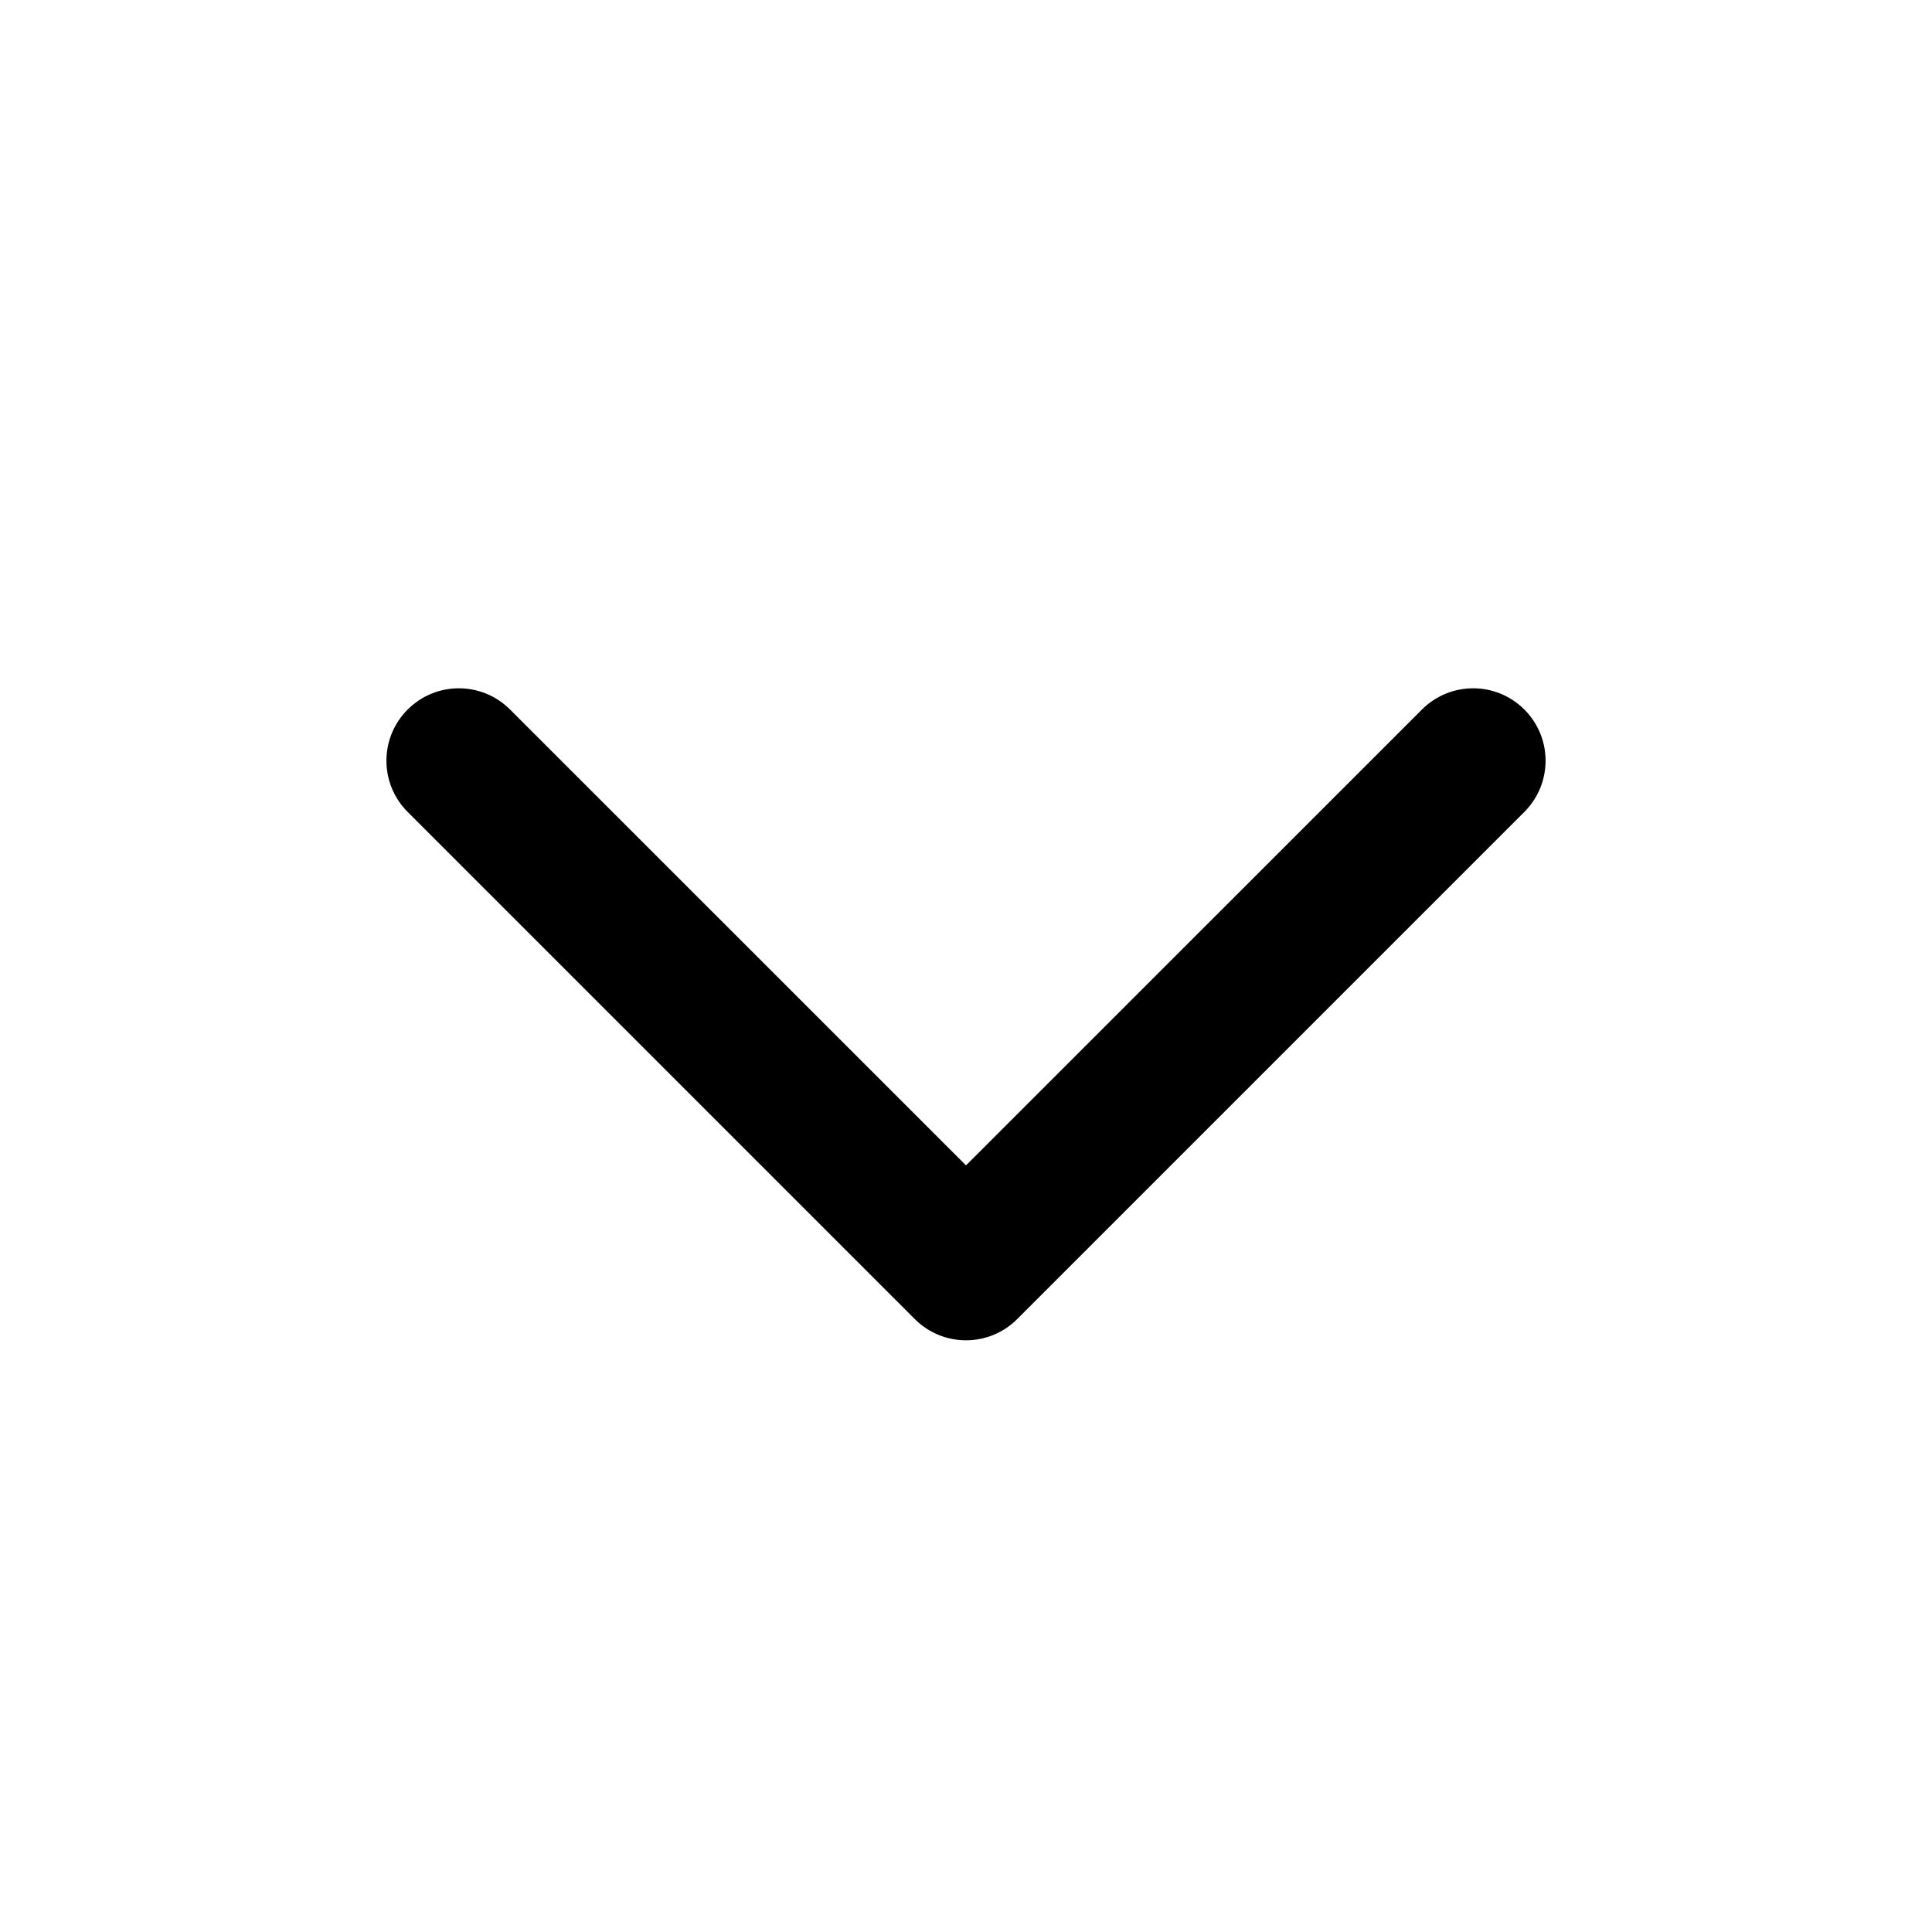
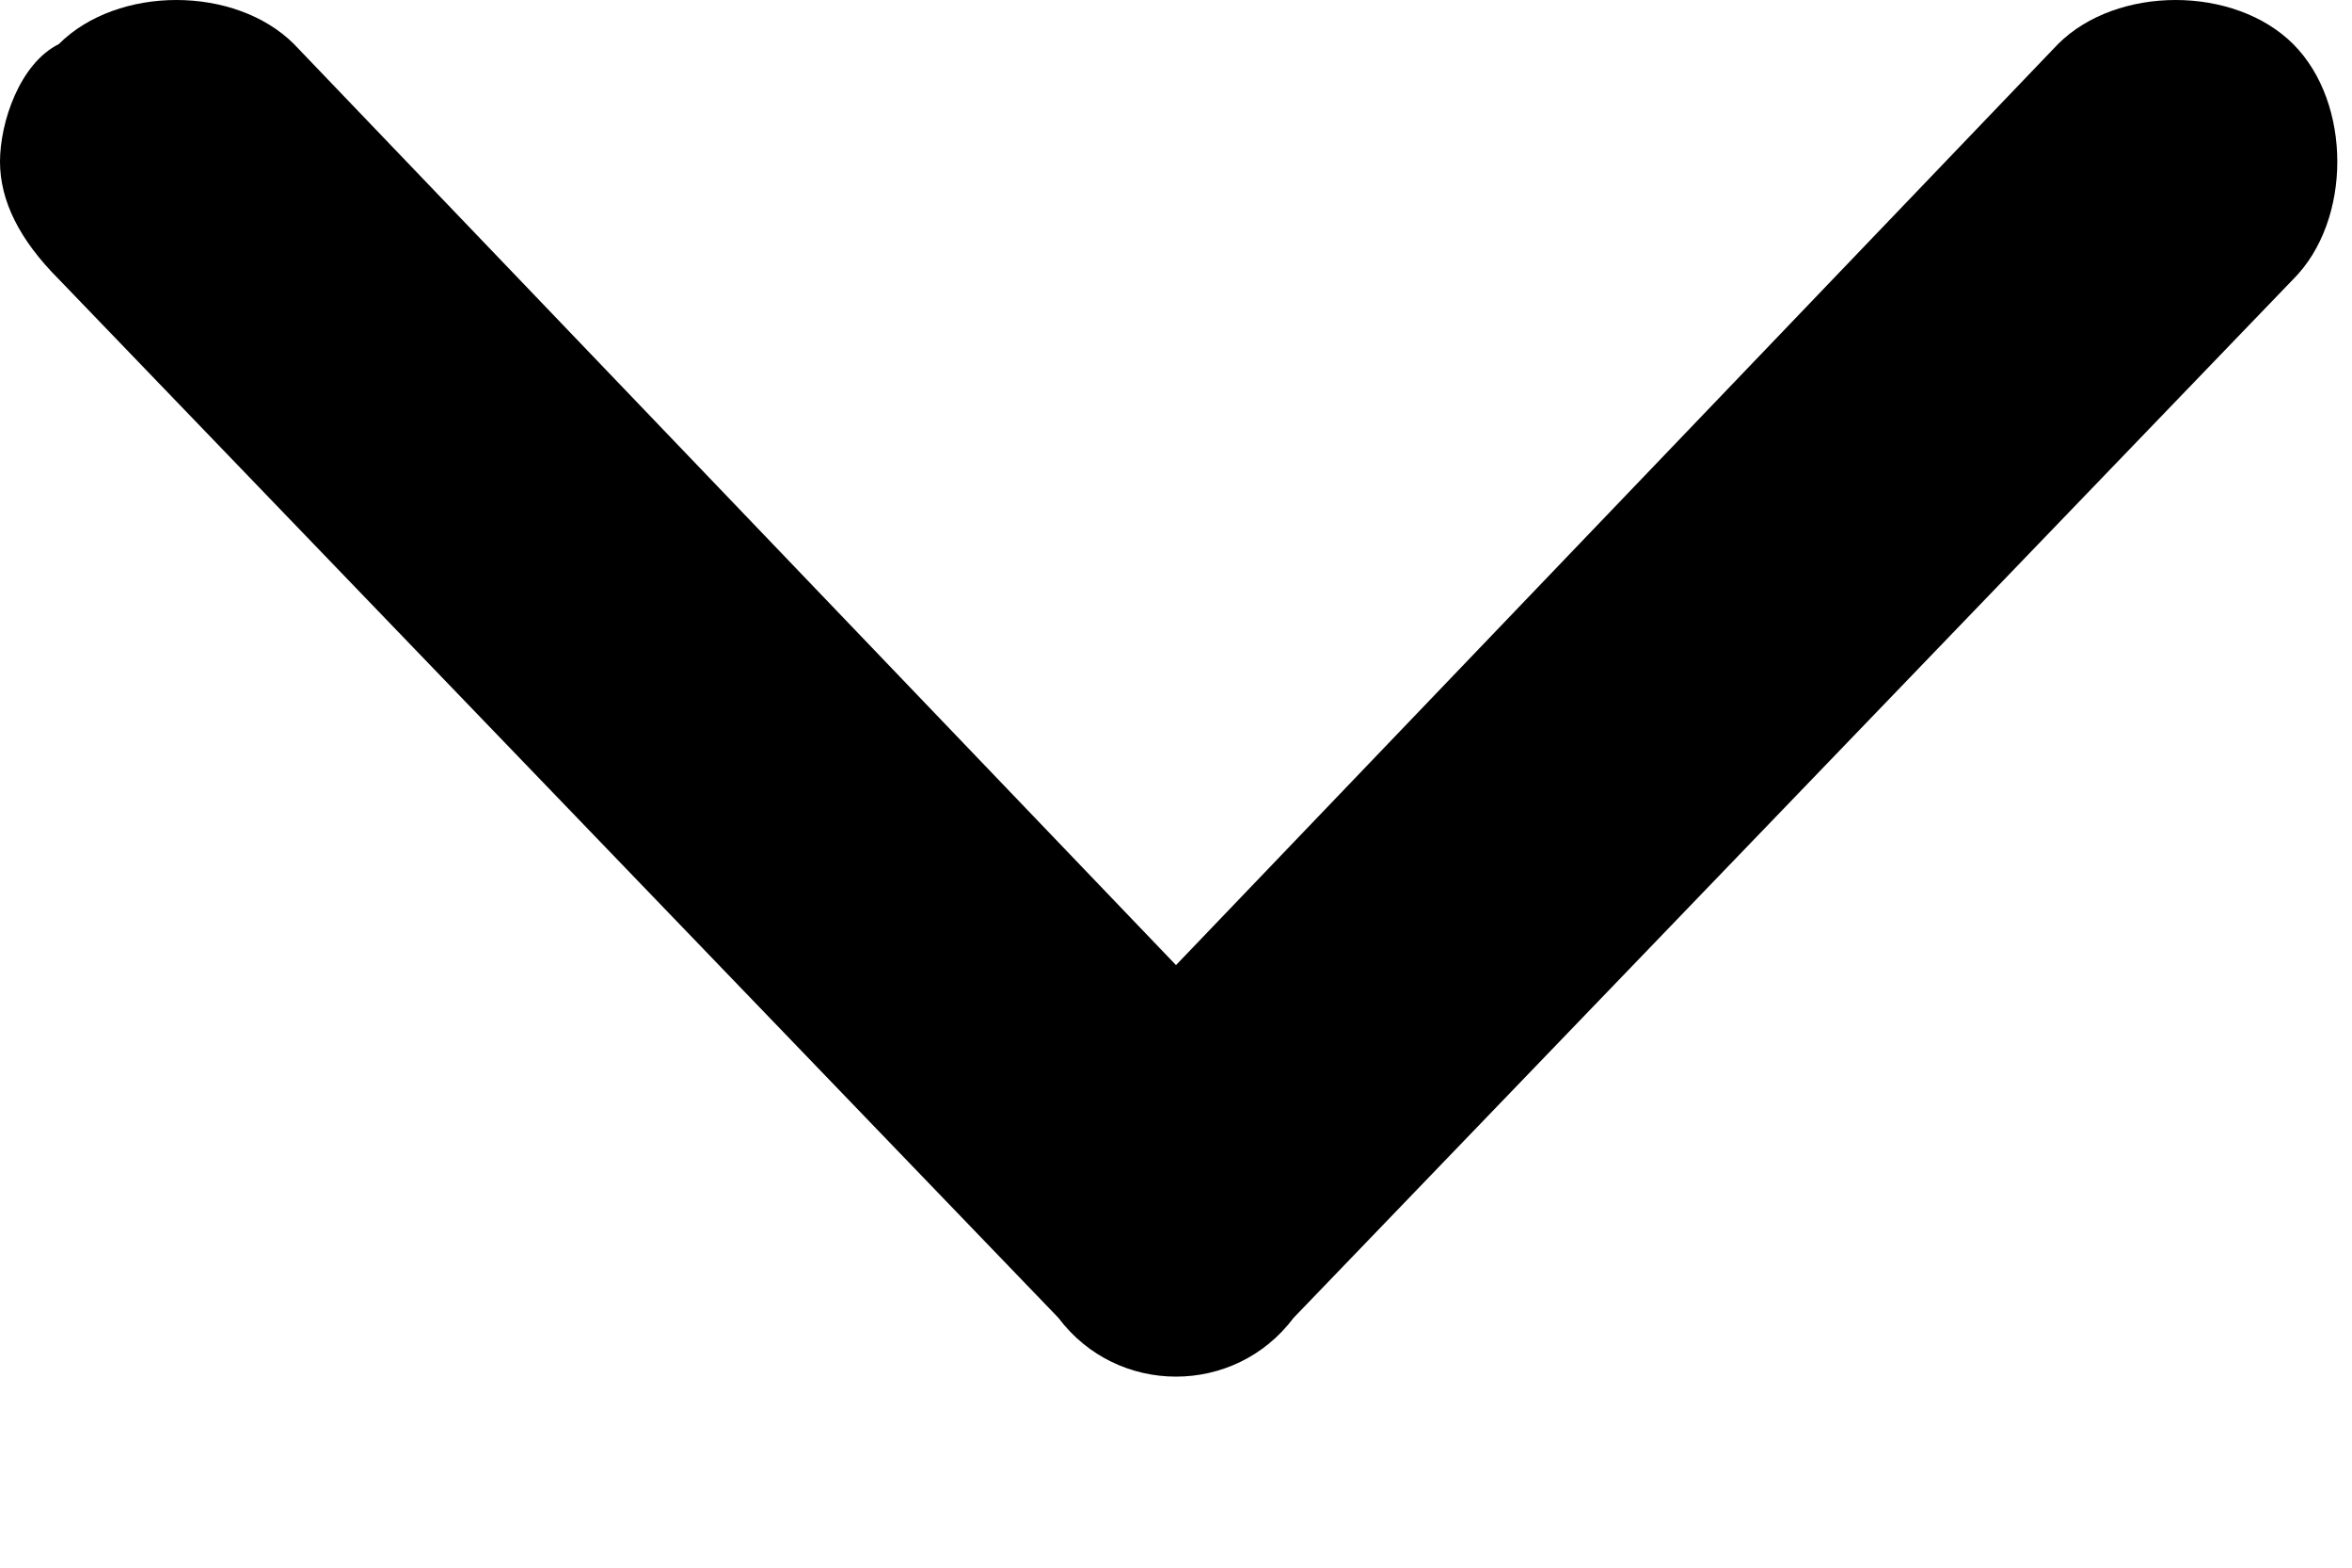
- <svg xmlns="http://www.w3.org/2000/svg" width="20" height="20" viewBox="0 0 20 20" fill="none">
-   <path fill-rule="evenodd" clip-rule="evenodd" d="M4.22 7.345C4.513 7.052 4.987 7.052 5.28 7.345L10 12.064L14.72 7.345C15.013 7.052 15.487 7.052 15.78 7.345C16.073 7.638 16.073 8.112 15.78 8.405L10.53 13.655C10.237 13.948 9.763 13.948 9.47 13.655L4.22 8.405C3.927 8.112 3.927 7.638 4.22 7.345Z" fill="black" />
+ <svg xmlns="http://www.w3.org/2000/svg" width="12" height="8" viewBox="0 0 12 8" fill="none">
+   <path d="M6.6 6.725L11.7 1.425C12 1.125 12 0.525 11.7 0.225C11.4 -0.075 10.8 -0.075 10.5 0.225L6 4.925L1.5 0.225C1.2 -0.075 0.6 -0.075 0.3 0.225C0.1 0.325 0 0.625 0 0.825C0 1.025 0.1 1.225 0.3 1.425L5.4 6.725C5.7 7.125 6.3 7.125 6.6 6.725Z" fill="black" />
</svg>
